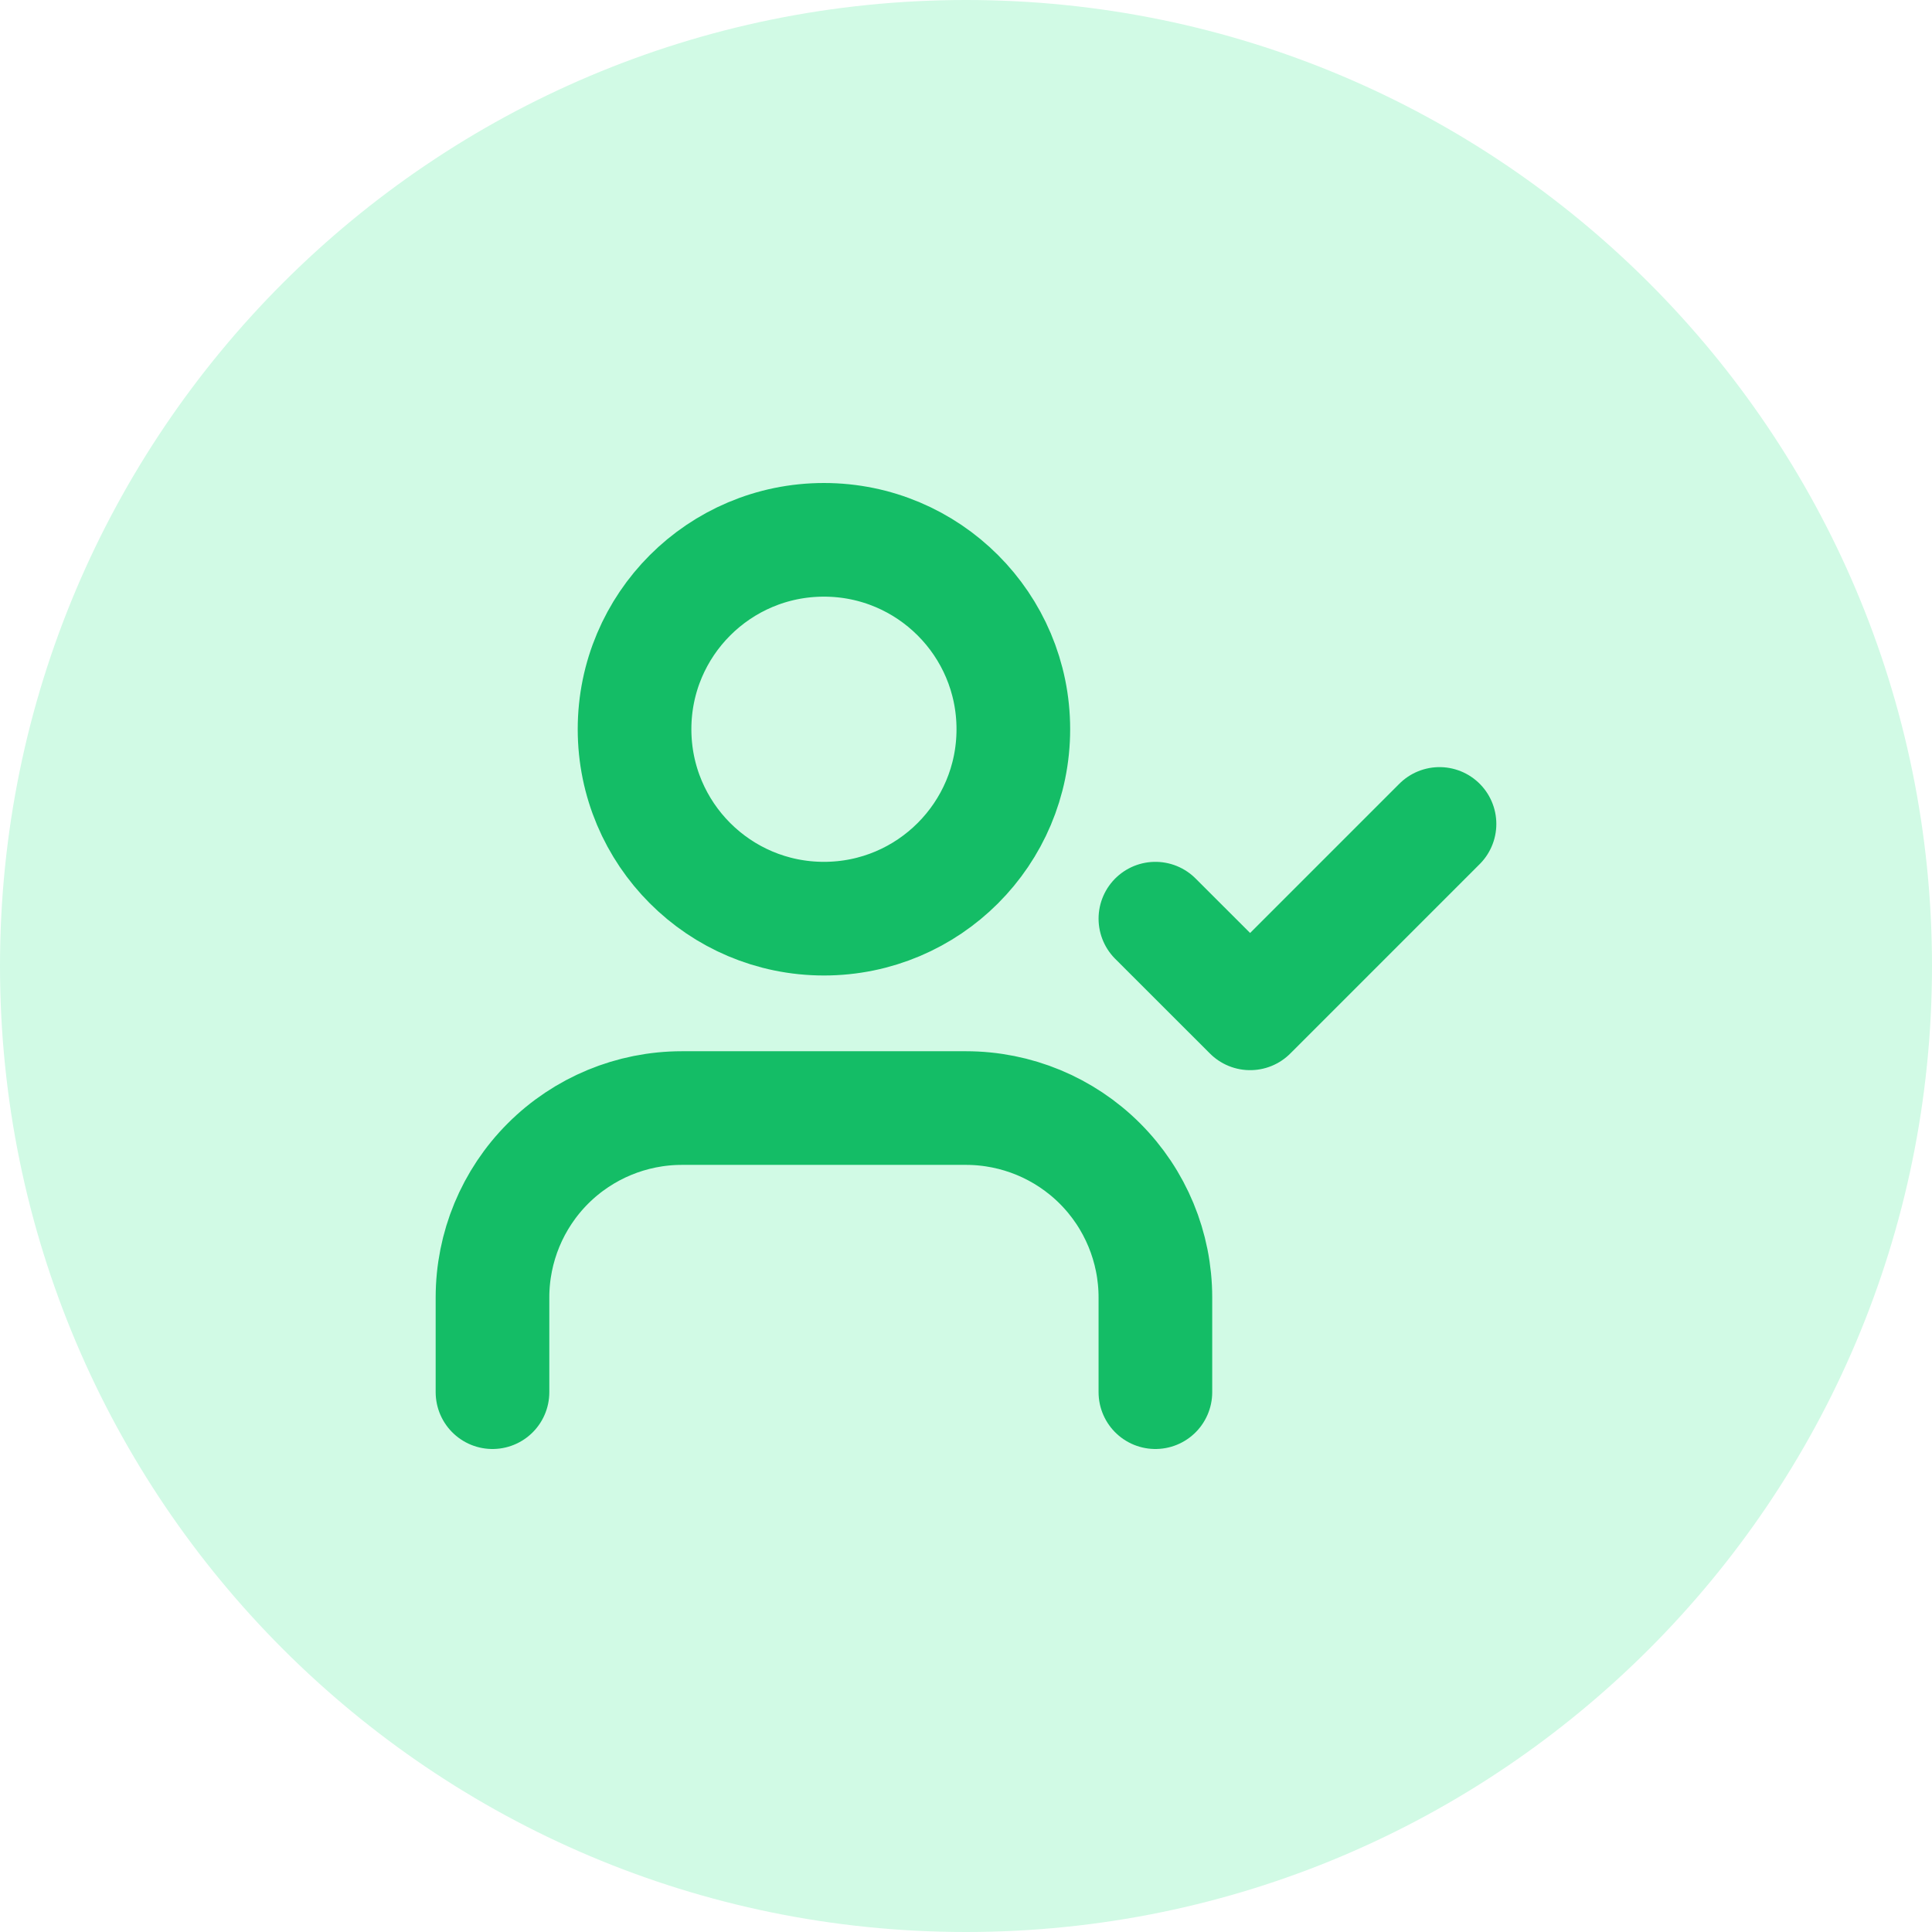
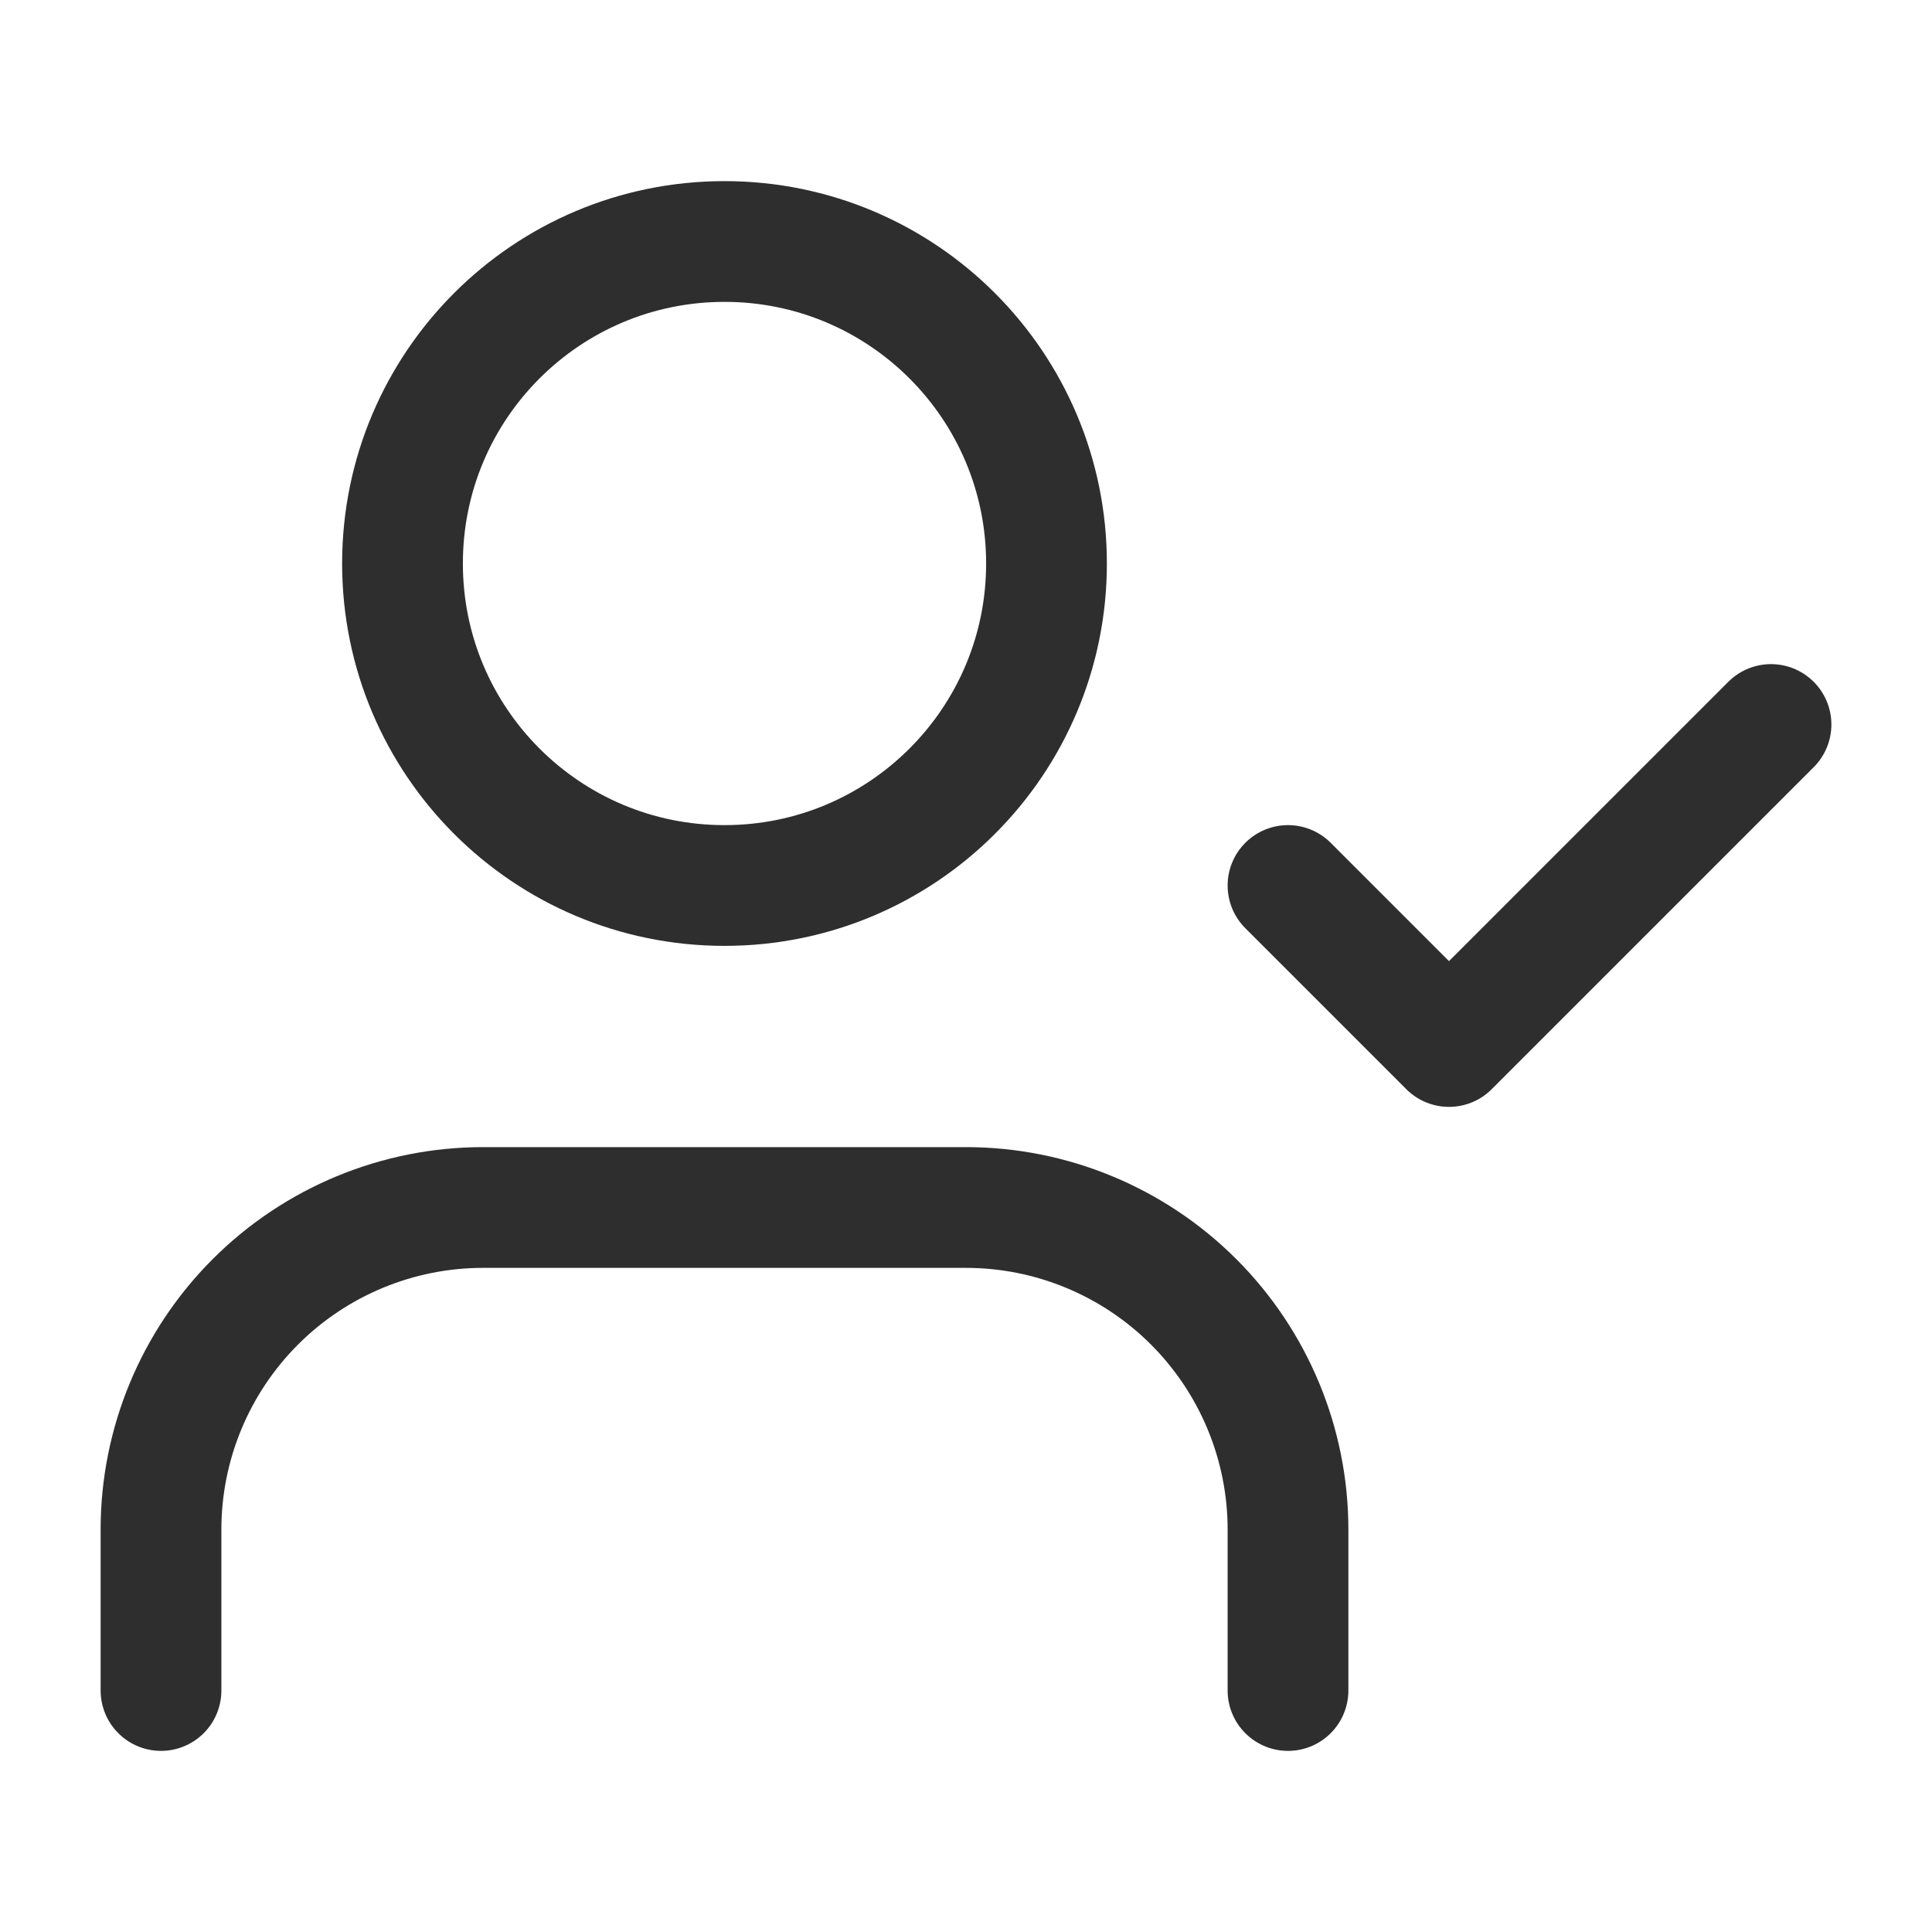
- <svg xmlns="http://www.w3.org/2000/svg" width="34" height="34" viewBox="0 0 34 34" fill="none">
-   <rect width="34" height="34" rx="17" fill="#D1FAE5" />
-   <path d="M20.333 16.167L22 17.833L25.333 14.5M20.333 24.5V22.833C20.333 21.949 19.982 21.101 19.357 20.476C18.732 19.851 17.884 19.5 17 19.5H12C11.116 19.5 10.268 19.851 9.643 20.476C9.018 21.101 8.667 21.949 8.667 22.833V24.5M17.833 12.833C17.833 14.674 16.341 16.167 14.5 16.167C12.659 16.167 11.167 14.674 11.167 12.833C11.167 10.992 12.659 9.5 14.5 9.5C16.341 9.5 17.833 10.992 17.833 12.833Z" stroke="#14BD66" stroke-width="2" stroke-linecap="round" stroke-linejoin="round" />
+ <svg xmlns="http://www.w3.org/2000/svg" width="12" height="12" viewBox="0 0 12 12" fill="none">
+   <path d="M8 5.5L9 6.5L11 4.5M8 10.5V9.5C8 8.97 7.789 8.461 7.414 8.086C7.039 7.711 6.53 7.5 6 7.5H3C2.47 7.5 1.961 7.711 1.586 8.086C1.211 8.461 1 8.97 1 9.5V10.5M6.5 3.5C6.5 4.605 5.605 5.5 4.5 5.5C3.395 5.5 2.5 4.605 2.5 3.5C2.5 2.395 3.395 1.5 4.5 1.5C5.605 1.5 6.5 2.395 6.5 3.5Z" stroke="#2F2E2E" stroke-width="0.75" stroke-linecap="round" stroke-linejoin="round" />
</svg>
